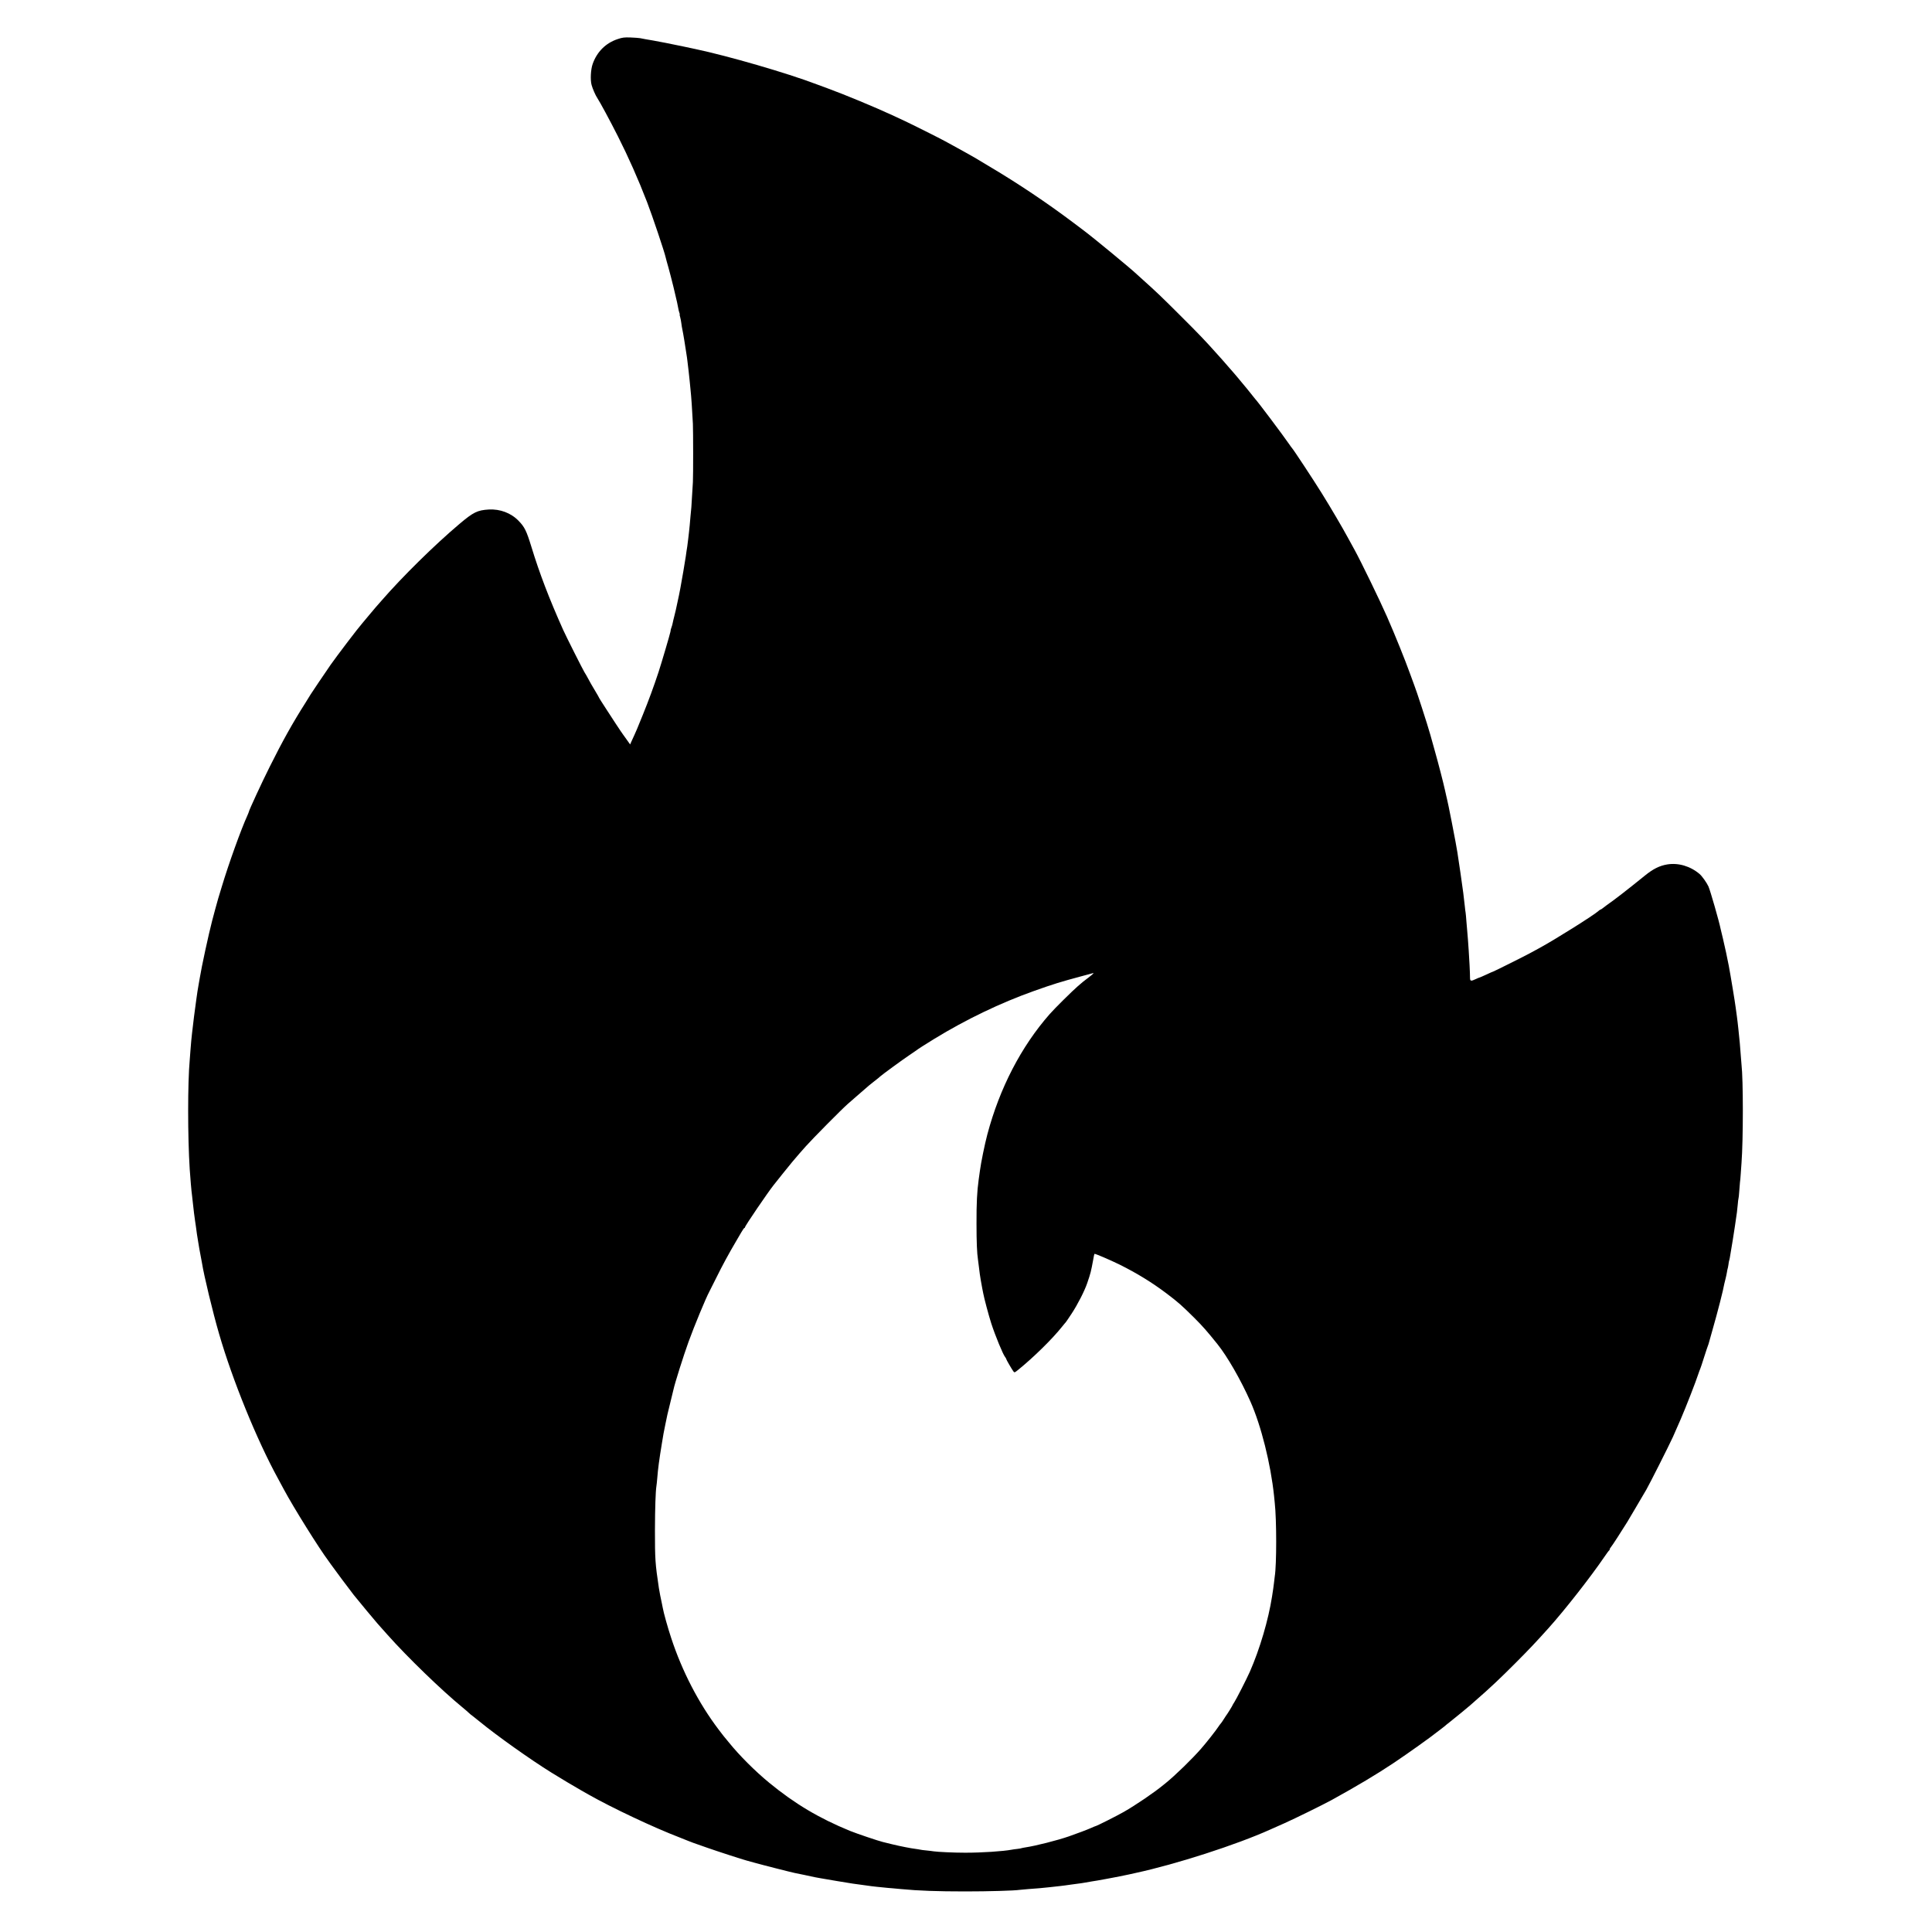
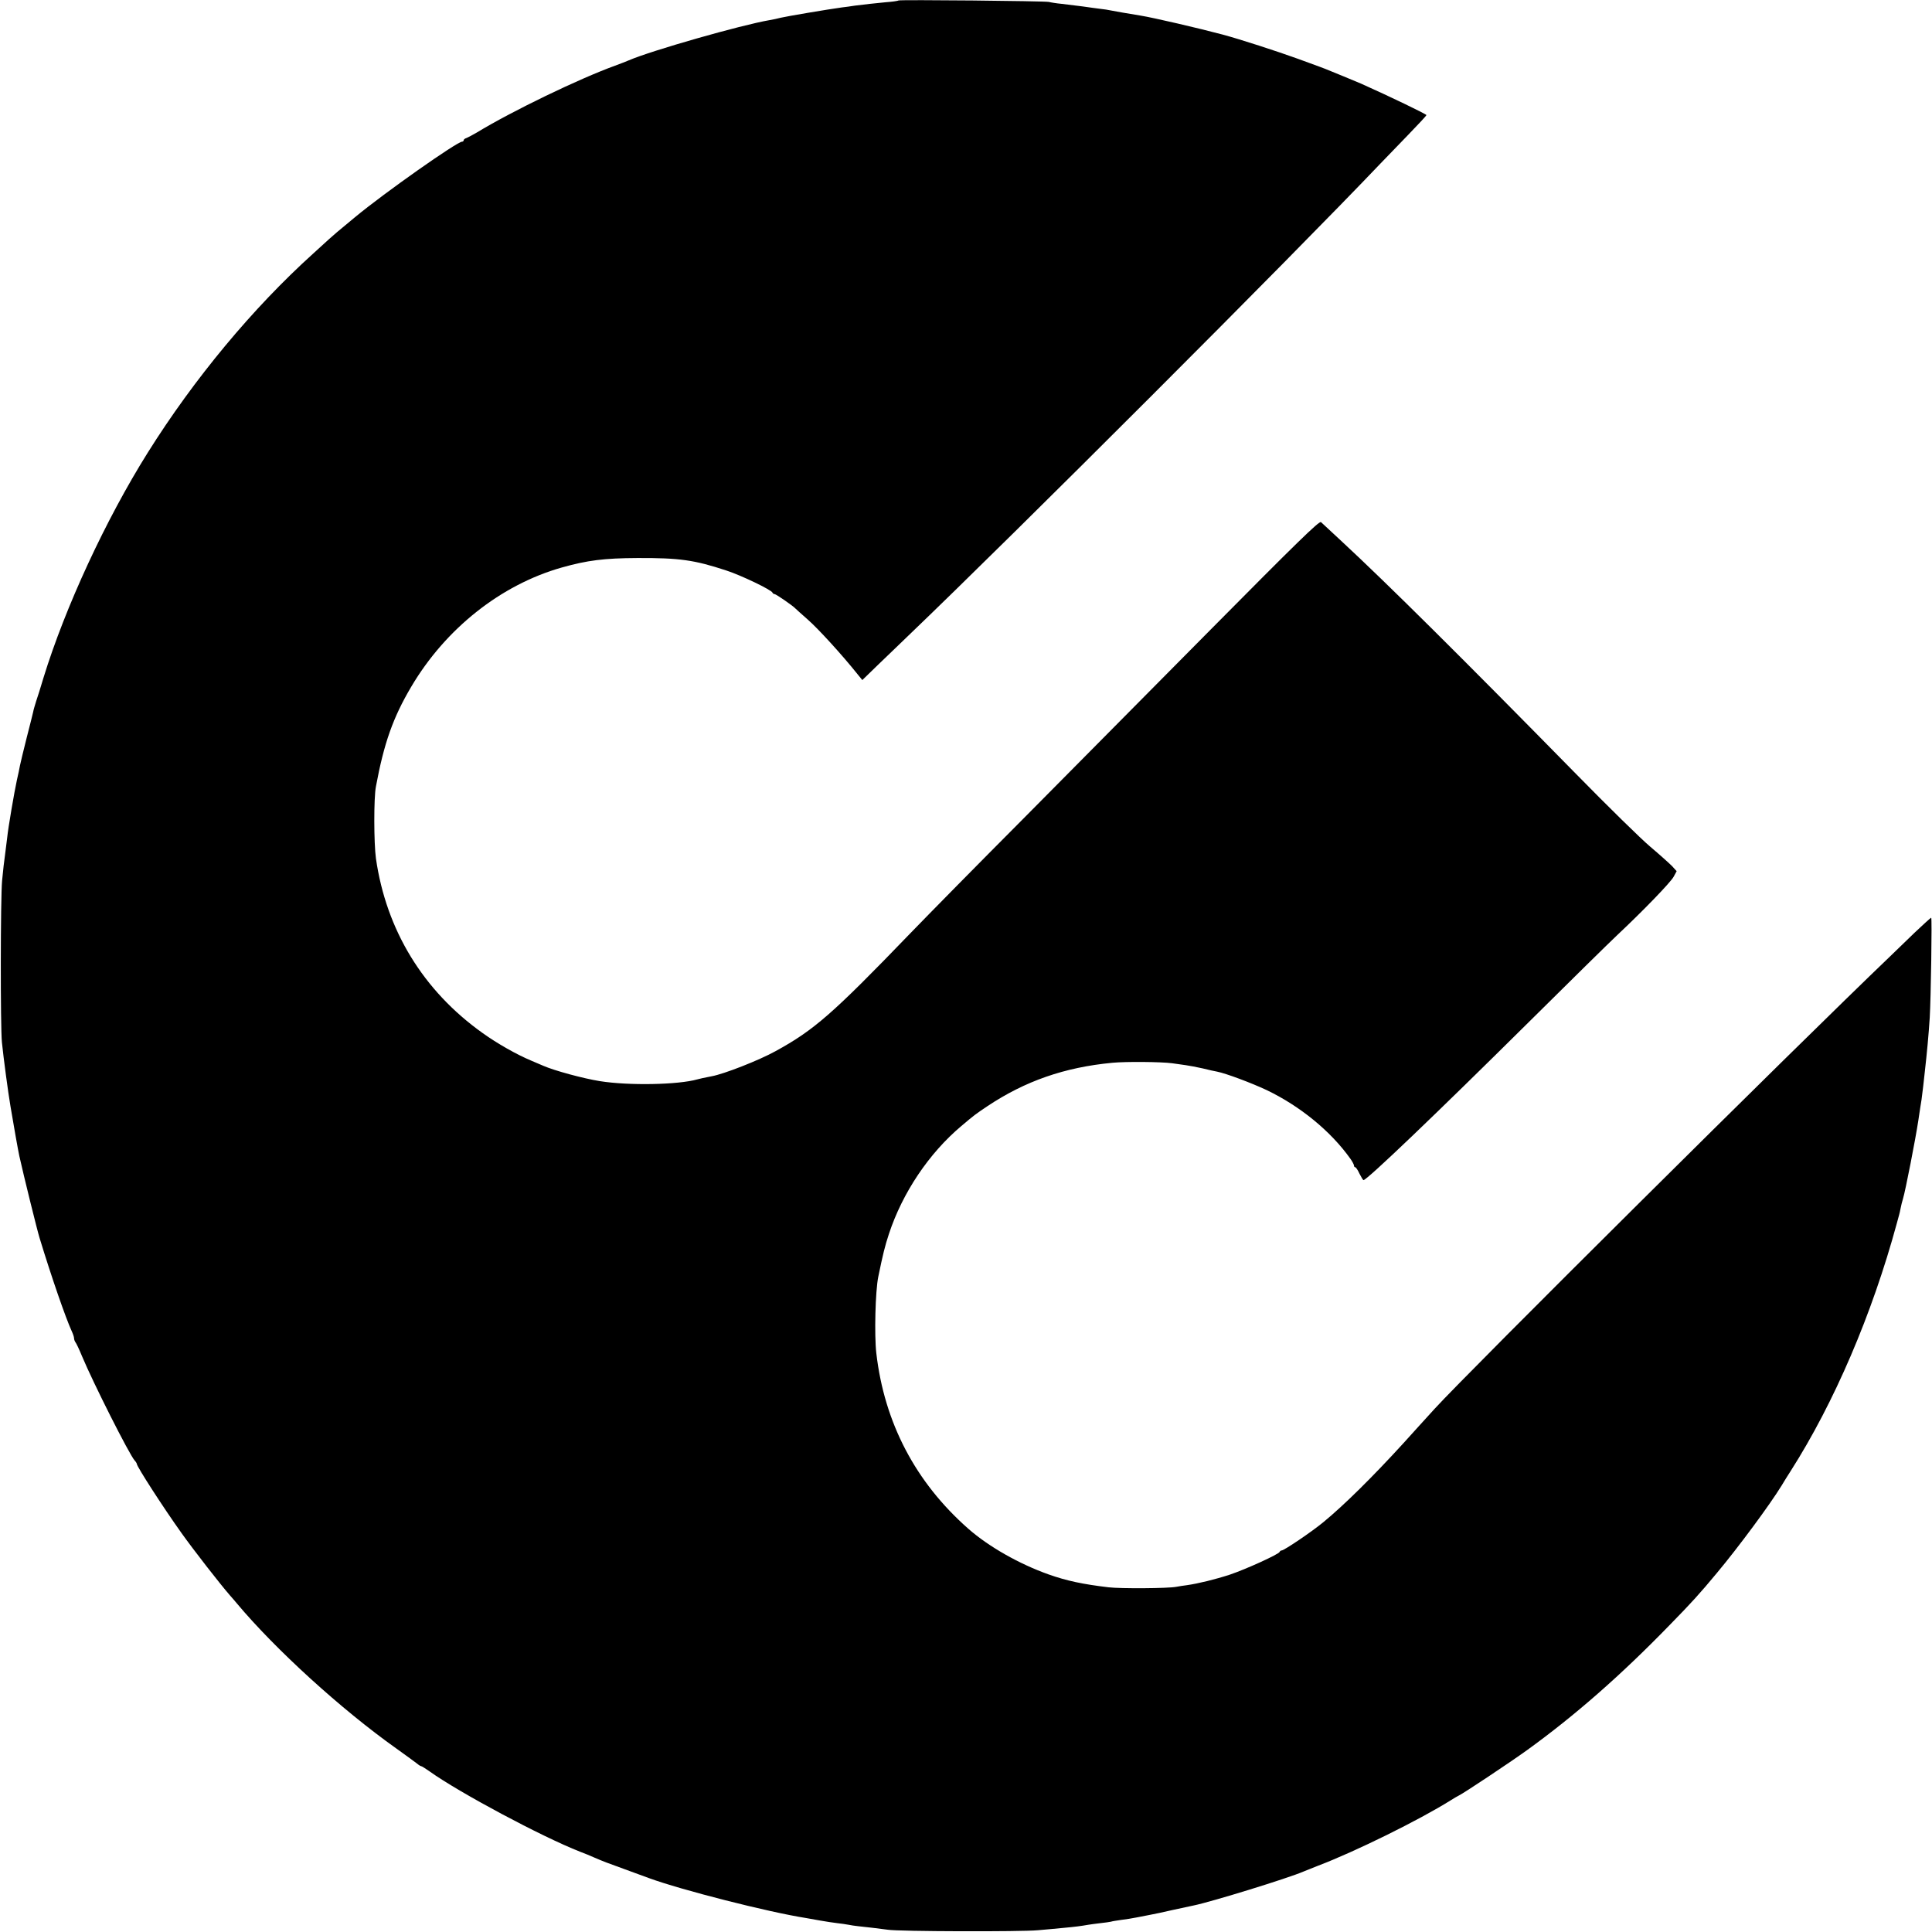
- <svg xmlns="http://www.w3.org/2000/svg" version="1.0" width="2500pt" height="2500pt" viewBox="0 0 2500 2500" preserveAspectRatio="xMidYMid meet">
-   <g transform="translate(0,2500) scale(0.1,-0.1)" fill="#000000" stroke="none">
-     <path d="M7992 24494 c-154 -51 -268 -165 -323 -322 -25 -71 -32 -204 -14 -271 12 -46 52 -138 75 -171 31 -46 163 -290 265 -492 135 -267 263 -555 378 -853 67 -174 227 -649 241 -717 3 -13 18 -70 35 -128 16 -58 46 -172 66 -255 48 -203 54 -227 61 -271 3 -20 10 -48 15 -61 5 -13 7 -23 4 -23 -2 0 1 -15 6 -32 5 -18 12 -53 15 -78 3 -25 9 -63 14 -85 5 -22 16 -85 25 -140 8 -55 20 -127 25 -160 6 -33 12 -80 15 -105 3 -25 10 -85 16 -135 6 -49 12 -109 14 -131 2 -23 6 -69 10 -103 10 -90 22 -264 31 -446 4 -101 5 -655 0 -755 -5 -95 -16 -273 -20 -325 -2 -22 -7 -74 -11 -115 -3 -41 -8 -93 -10 -115 -2 -22 -6 -61 -9 -87 -3 -27 -8 -69 -11 -95 -7 -63 -17 -133 -22 -158 -2 -11 -6 -40 -9 -65 -5 -40 -57 -345 -70 -410 -11 -53 -14 -71 -18 -92 -3 -13 -12 -57 -21 -98 -9 -41 -18 -83 -20 -93 -2 -9 -11 -44 -19 -78 -9 -33 -18 -74 -21 -89 -3 -16 -9 -39 -14 -52 -5 -13 -9 -26 -10 -30 0 -5 -1 -9 -2 -10 0 -2 -2 -12 -4 -24 -8 -40 -114 -399 -153 -519 -62 -188 -127 -365 -204 -555 -63 -158 -88 -217 -147 -344 l-17 -39 -42 59 c-23 32 -46 64 -51 71 -12 14 -172 257 -220 333 -19 30 -47 74 -63 98 -15 24 -28 45 -28 47 0 3 -19 35 -41 72 -40 65 -82 139 -120 211 -10 18 -22 38 -27 45 -10 12 -244 476 -275 547 -180 402 -305 728 -411 1075 -64 208 -88 256 -165 335 -98 102 -239 155 -386 147 -147 -9 -199 -34 -380 -187 -320 -270 -738 -682 -1006 -990 -40 -47 -76 -87 -79 -90 -3 -3 -39 -45 -80 -95 -41 -49 -82 -99 -92 -110 -59 -67 -318 -408 -408 -535 -71 -103 -254 -373 -260 -385 -3 -6 -33 -55 -68 -110 -164 -258 -296 -494 -461 -825 -100 -199 -271 -569 -271 -585 0 -3 -9 -24 -19 -48 -80 -174 -243 -627 -330 -917 -17 -58 -39 -127 -47 -155 -8 -27 -26 -90 -39 -140 -13 -49 -31 -117 -40 -150 -45 -172 -139 -606 -159 -735 -3 -19 -10 -57 -15 -85 -5 -27 -12 -70 -16 -95 -3 -25 -10 -72 -15 -105 -13 -84 -47 -357 -55 -435 -3 -36 -8 -79 -10 -95 -2 -17 -6 -71 -10 -120 -3 -50 -8 -109 -10 -132 -27 -293 -27 -992 0 -1413 7 -110 22 -285 30 -340 3 -19 7 -60 10 -90 8 -76 24 -211 29 -236 2 -12 7 -45 11 -75 6 -52 20 -145 30 -202 3 -15 9 -55 15 -90 6 -34 15 -82 20 -107 5 -25 11 -58 14 -75 23 -151 140 -638 221 -915 172 -595 488 -1372 761 -1870 22 -41 57 -105 76 -141 125 -234 458 -767 577 -925 9 -12 23 -32 31 -44 25 -37 257 -348 297 -398 68 -85 277 -336 308 -371 16 -19 35 -39 40 -45 6 -6 46 -52 90 -101 257 -289 699 -717 970 -939 33 -27 70 -59 81 -70 12 -12 34 -30 50 -41 15 -11 58 -45 94 -75 214 -176 657 -491 925 -657 92 -58 329 -199 385 -230 30 -17 73 -41 95 -54 303 -172 847 -429 1185 -558 47 -18 94 -37 105 -42 11 -5 40 -16 65 -25 25 -9 108 -38 185 -65 119 -42 457 -152 505 -164 8 -3 49 -14 90 -25 110 -31 496 -129 533 -136 18 -3 73 -14 122 -25 50 -11 113 -25 140 -30 28 -5 59 -11 71 -13 47 -9 382 -65 419 -70 22 -3 72 -10 110 -15 120 -17 159 -22 200 -26 22 -2 63 -6 90 -9 28 -3 77 -8 110 -10 33 -3 87 -8 120 -11 218 -21 464 -30 825 -30 303 0 638 10 701 20 13 2 62 6 109 10 127 9 186 14 285 25 50 6 110 13 135 15 41 5 83 10 150 20 14 2 48 7 75 10 28 3 73 10 100 15 28 5 64 11 80 14 29 4 119 19 180 31 17 3 53 10 80 15 41 7 160 31 225 45 8 2 47 10 85 19 521 112 1305 365 1740 561 17 7 98 43 180 80 144 64 501 240 615 302 325 179 587 335 805 481 181 121 488 340 560 399 6 5 28 22 50 38 22 17 42 32 45 35 3 4 39 33 80 65 71 56 232 188 256 210 6 6 37 33 70 62 178 154 318 286 519 488 176 177 252 257 421 445 214 238 550 668 725 925 30 44 57 81 62 83 4 2 7 9 7 15 0 6 8 20 18 31 15 17 129 193 209 322 13 20 178 302 247 419 43 75 290 564 343 680 31 70 43 97 101 230 65 150 198 491 228 585 8 25 19 54 24 65 5 11 28 79 50 150 23 72 45 139 50 150 5 11 10 29 13 40 3 11 23 83 45 160 71 248 140 518 155 605 3 14 10 43 16 65 6 22 13 58 17 80 3 22 8 43 9 46 2 3 7 28 11 55 3 27 8 52 10 55 2 3 5 19 8 35 30 178 49 292 66 409 28 188 28 189 36 275 3 41 8 78 10 82 2 3 7 46 10 95 3 48 7 99 9 113 3 14 7 63 10 110 4 47 8 110 10 140 23 304 23 1080 0 1275 -2 17 -6 73 -10 125 -7 107 -15 189 -30 330 -2 19 -7 60 -10 90 -3 30 -8 66 -10 80 -2 14 -9 63 -15 110 -9 72 -66 418 -90 545 -18 96 -51 248 -75 349 -15 60 -28 116 -30 125 -18 93 -135 501 -158 551 -22 48 -84 135 -114 160 -121 103 -276 148 -421 124 -99 -17 -181 -58 -287 -144 -225 -182 -385 -307 -493 -382 -18 -13 -42 -31 -54 -41 -11 -9 -24 -17 -28 -17 -3 0 -15 -8 -26 -18 -57 -53 -567 -373 -759 -477 -38 -21 -95 -52 -125 -68 -61 -34 -468 -237 -474 -237 -3 0 -44 -18 -91 -40 -47 -22 -89 -40 -93 -40 -4 -1 -25 -9 -47 -20 -61 -29 -73 -27 -73 18 1 45 -11 275 -17 352 -2 30 -7 95 -10 143 -3 48 -8 102 -10 120 -2 18 -6 70 -10 117 -3 47 -8 96 -10 110 -3 14 -7 50 -10 80 -14 135 -22 192 -56 430 -42 285 -44 299 -65 410 -26 140 -74 385 -89 455 -23 108 -24 109 -29 130 -3 11 -11 49 -19 85 -22 99 -81 328 -128 495 -23 83 -50 179 -60 215 -36 131 -185 588 -209 645 -5 11 -30 79 -55 150 -65 180 -190 491 -297 735 -92 210 -341 722 -420 865 -25 44 -63 114 -85 155 -74 137 -224 392 -341 580 -105 169 -368 568 -382 580 -4 3 -21 28 -40 55 -70 103 -416 564 -440 585 -3 3 -21 25 -40 50 -19 25 -48 61 -65 81 -16 19 -39 46 -50 60 -38 47 -120 144 -125 149 -3 3 -34 39 -70 80 -36 41 -69 80 -75 86 -5 6 -41 46 -80 89 -141 158 -224 245 -460 480 -235 235 -323 319 -481 460 -43 39 -85 77 -94 85 -74 70 -559 470 -676 557 -16 12 -82 61 -146 110 -333 250 -698 495 -1063 712 -93 56 -177 106 -185 111 -33 20 -230 130 -295 165 -38 21 -88 48 -110 60 -51 29 -439 223 -525 263 -36 17 -105 49 -155 72 -218 101 -612 265 -831 345 -55 20 -121 45 -149 55 -387 147 -1140 365 -1565 455 -8 2 -80 17 -160 34 -137 29 -335 68 -390 77 -65 11 -132 22 -167 30 -16 3 -71 7 -123 9 -81 3 -106 0 -168 -21z m6154 -12093 c-3 -4 -31 -28 -63 -52 -32 -24 -63 -48 -70 -54 -6 -5 -37 -32 -70 -60 -64 -55 -296 -284 -358 -355 -370 -420 -650 -960 -809 -1560 -33 -124 -82 -363 -96 -470 -6 -47 -13 -98 -16 -115 -21 -150 -29 -305 -28 -570 0 -237 6 -380 19 -465 2 -14 6 -45 9 -70 13 -107 17 -138 27 -195 5 -33 14 -80 19 -105 5 -25 12 -56 14 -70 10 -57 70 -283 103 -385 52 -160 152 -403 180 -436 7 -8 13 -19 13 -23 0 -9 71 -131 93 -161 14 -19 16 -18 63 20 202 164 443 401 569 560 22 28 43 52 46 55 3 3 38 54 78 115 75 114 164 288 199 390 45 131 50 153 77 299 7 43 15 80 17 81 6 6 199 -77 322 -137 227 -113 420 -231 615 -378 148 -112 197 -156 352 -310 109 -108 170 -178 301 -341 129 -160 303 -463 428 -744 139 -312 263 -809 306 -1220 2 -27 7 -68 9 -90 25 -224 25 -803 0 -956 -2 -13 -7 -51 -10 -84 -8 -67 -9 -70 -25 -175 -47 -301 -158 -678 -286 -970 -40 -91 -181 -367 -204 -400 -11 -16 -20 -31 -20 -34 0 -5 -72 -122 -88 -141 -4 -5 -18 -27 -31 -48 -13 -21 -28 -43 -35 -50 -6 -6 -19 -24 -29 -39 -26 -42 -162 -215 -226 -287 -114 -131 -333 -344 -459 -446 -7 -5 -18 -14 -25 -20 -124 -102 -358 -261 -517 -352 -95 -54 -352 -183 -364 -183 -3 0 -29 -11 -58 -24 -49 -22 -176 -70 -288 -109 -147 -51 -431 -123 -560 -142 -24 -4 -47 -8 -51 -10 -3 -2 -28 -7 -56 -10 -27 -3 -60 -7 -72 -10 -112 -21 -382 -39 -601 -39 -150 0 -358 10 -410 18 -14 3 -54 7 -90 11 -36 3 -74 8 -85 11 -11 2 -36 7 -55 9 -61 7 -202 35 -305 60 -55 14 -110 28 -122 30 -55 13 -337 108 -423 143 -403 165 -716 352 -1045 622 -185 152 -388 355 -525 525 -36 44 -67 82 -70 85 -3 3 -31 39 -62 81 -257 339 -472 754 -613 1184 -42 126 -99 329 -109 390 -3 17 -8 41 -11 55 -11 47 -36 175 -39 200 -48 321 -51 372 -51 750 1 290 8 498 19 570 3 14 7 61 11 104 10 124 23 225 61 456 20 123 19 117 44 240 12 58 23 114 26 125 2 11 20 85 40 165 19 80 37 152 39 160 17 81 130 438 194 615 73 202 224 567 270 652 5 10 46 91 91 181 74 151 166 320 253 467 20 33 50 86 69 118 18 31 36 57 40 57 5 0 8 4 8 9 0 18 297 453 370 545 6 6 58 72 117 147 91 114 173 213 218 263 6 6 44 49 85 96 78 88 461 476 540 545 25 22 95 83 155 135 61 52 112 97 115 100 3 3 37 30 75 60 39 30 72 57 75 61 11 13 291 218 375 274 50 33 92 62 95 65 9 9 115 77 231 148 412 252 854 464 1289 619 244 87 348 119 605 188 88 23 161 43 163 44 2 0 1 -3 -2 -8z" />
+ <svg xmlns="http://www.w3.org/2000/svg" version="1.0" width="1200pt" height="1200pt" viewBox="0 0 1200 1200" preserveAspectRatio="xMidYMid meet">
+   <g transform="translate(0,1200) scale(0.1,-0.1)" fill="#000000" stroke="none">
+     <path d="M5580 11997 c-3 -3 -39 -8 -80 -11 -80 -8 -119 -12 -190 -21 -25 -4 -61 -9 -80 -11 -82 -11 -348 -56 -380 -64 -19 -5 -51 -12 -70 -15 -176 -30 -737 -190 -875 -250 -16 -7 -55 -22 -85 -33 -223 -81 -638 -281 -860 -416 -25 -15 -53 -29 -62 -33 -10 -3 -18 -9 -18 -14 0 -5 -5 -9 -10 -9 -31 0 -483 -318 -665 -469 -120 -99 -125 -104 -161 -136 -18 -16 -64 -58 -101 -92 -373 -337 -738 -776 -1025 -1234 -261 -416 -513 -960 -648 -1399 -17 -58 -38 -124 -46 -147 -7 -23 -16 -52 -18 -65 -3 -13 -21 -86 -41 -163 -19 -77 -38 -153 -41 -170 -3 -16 -11 -57 -19 -90 -15 -67 -55 -301 -60 -355 -2 -19 -7 -55 -10 -80 -12 -92 -14 -107 -22 -190 -10 -106 -11 -910 -1 -1005 10 -98 39 -315 53 -396 21 -126 47 -272 55 -309 27 -122 111 -462 126 -510 75 -246 162 -496 199 -577 8 -17 15 -37 15 -45 0 -8 4 -18 8 -24 5 -5 24 -45 42 -89 70 -167 291 -605 326 -646 8 -8 14 -19 14 -22 0 -16 165 -272 278 -430 74 -104 239 -316 301 -387 12 -14 32 -36 43 -50 239 -285 646 -656 988 -899 63 -45 123 -89 133 -97 9 -8 20 -14 23 -14 4 0 27 -15 53 -33 185 -132 696 -405 933 -498 29 -11 69 -27 88 -36 63 -27 74 -31 190 -73 63 -23 131 -48 150 -55 202 -74 740 -211 975 -248 17 -3 57 -10 90 -16 33 -6 80 -13 105 -16 25 -3 56 -7 70 -10 14 -3 41 -7 60 -9 19 -2 60 -7 90 -10 30 -4 73 -9 95 -12 67 -11 829 -13 932 -3 54 5 127 11 163 15 66 6 105 11 150 19 14 2 47 7 75 10 27 3 57 7 65 9 8 3 37 7 63 11 26 3 71 10 100 16 29 6 66 13 82 16 17 3 80 16 140 30 61 13 119 26 130 28 112 23 588 170 680 210 17 7 57 23 90 36 232 88 629 284 824 406 20 13 43 26 51 30 27 12 323 209 424 282 299 216 585 467 885 776 138 141 188 196 295 325 133 159 329 424 402 543 16 27 41 67 56 90 271 425 506 974 659 1537 7 25 14 50 15 55 2 6 6 24 9 40 3 17 10 44 15 60 15 49 78 372 95 485 9 58 17 116 20 130 2 14 6 50 10 80 3 30 8 71 10 90 14 124 24 231 31 340 7 119 15 620 9 620 -3 0 -49 -42 -102 -92 -53 -51 -121 -117 -152 -147 -597 -571 -2622 -2583 -2830 -2811 -58 -63 -145 -160 -195 -215 -191 -209 -368 -384 -497 -490 -70 -58 -243 -175 -258 -175 -5 0 -11 -4 -13 -9 -5 -15 -208 -107 -308 -141 -92 -30 -198 -56 -269 -66 -19 -2 -48 -7 -65 -10 -50 -10 -345 -12 -421 -3 -159 19 -259 40 -372 80 -183 65 -373 173 -499 284 -328 289 -521 658 -571 1090 -13 113 -6 386 12 474 29 141 41 190 66 266 84 256 249 502 450 671 80 68 90 75 163 124 233 155 478 241 776 269 85 8 302 6 370 -3 25 -4 63 -9 85 -12 22 -3 69 -12 105 -20 36 -9 76 -18 89 -20 56 -11 213 -70 307 -114 209 -100 400 -256 522 -428 12 -17 22 -36 22 -42 0 -5 3 -10 8 -10 4 0 16 -18 26 -40 11 -22 22 -40 25 -40 22 1 452 412 1026 981 253 251 500 494 549 540 163 153 332 328 351 363 l19 35 -29 32 c-17 17 -77 71 -135 120 -58 49 -265 252 -460 451 -709 722 -1170 1180 -1459 1448 -63 58 -119 110 -126 117 -10 10 -154 -131 -683 -665 -368 -372 -893 -902 -1166 -1177 -274 -275 -590 -596 -704 -714 -482 -500 -596 -599 -835 -730 -103 -57 -320 -142 -397 -156 -46 -9 -71 -14 -88 -19 -119 -34 -426 -40 -607 -11 -105 17 -281 65 -350 95 -11 5 -45 19 -75 32 -91 38 -211 106 -303 172 -369 263 -598 639 -662 1084 -13 94 -14 377 0 447 50 269 106 428 219 619 213 361 557 634 935 741 160 45 263 58 471 59 261 1 352 -12 550 -77 93 -30 282 -121 288 -138 2 -5 8 -9 13 -9 9 0 116 -74 129 -89 3 -3 38 -35 78 -70 64 -56 212 -218 307 -337 l31 -38 103 100 c57 54 139 134 183 176 666 638 2375 2347 2933 2933 32 33 109 113 171 177 63 65 114 120 114 123 0 6 -226 115 -405 195 -11 5 -60 25 -108 45 -48 20 -100 41 -115 47 -15 6 -31 12 -37 14 -5 2 -66 24 -134 49 -127 46 -358 121 -466 150 -146 39 -434 106 -510 118 -79 13 -162 27 -185 32 -14 3 -43 8 -65 10 -22 3 -71 9 -110 15 -38 5 -97 12 -130 16 -33 3 -69 9 -80 12 -24 6 -929 15 -935 9z" />
  </g>
</svg>
